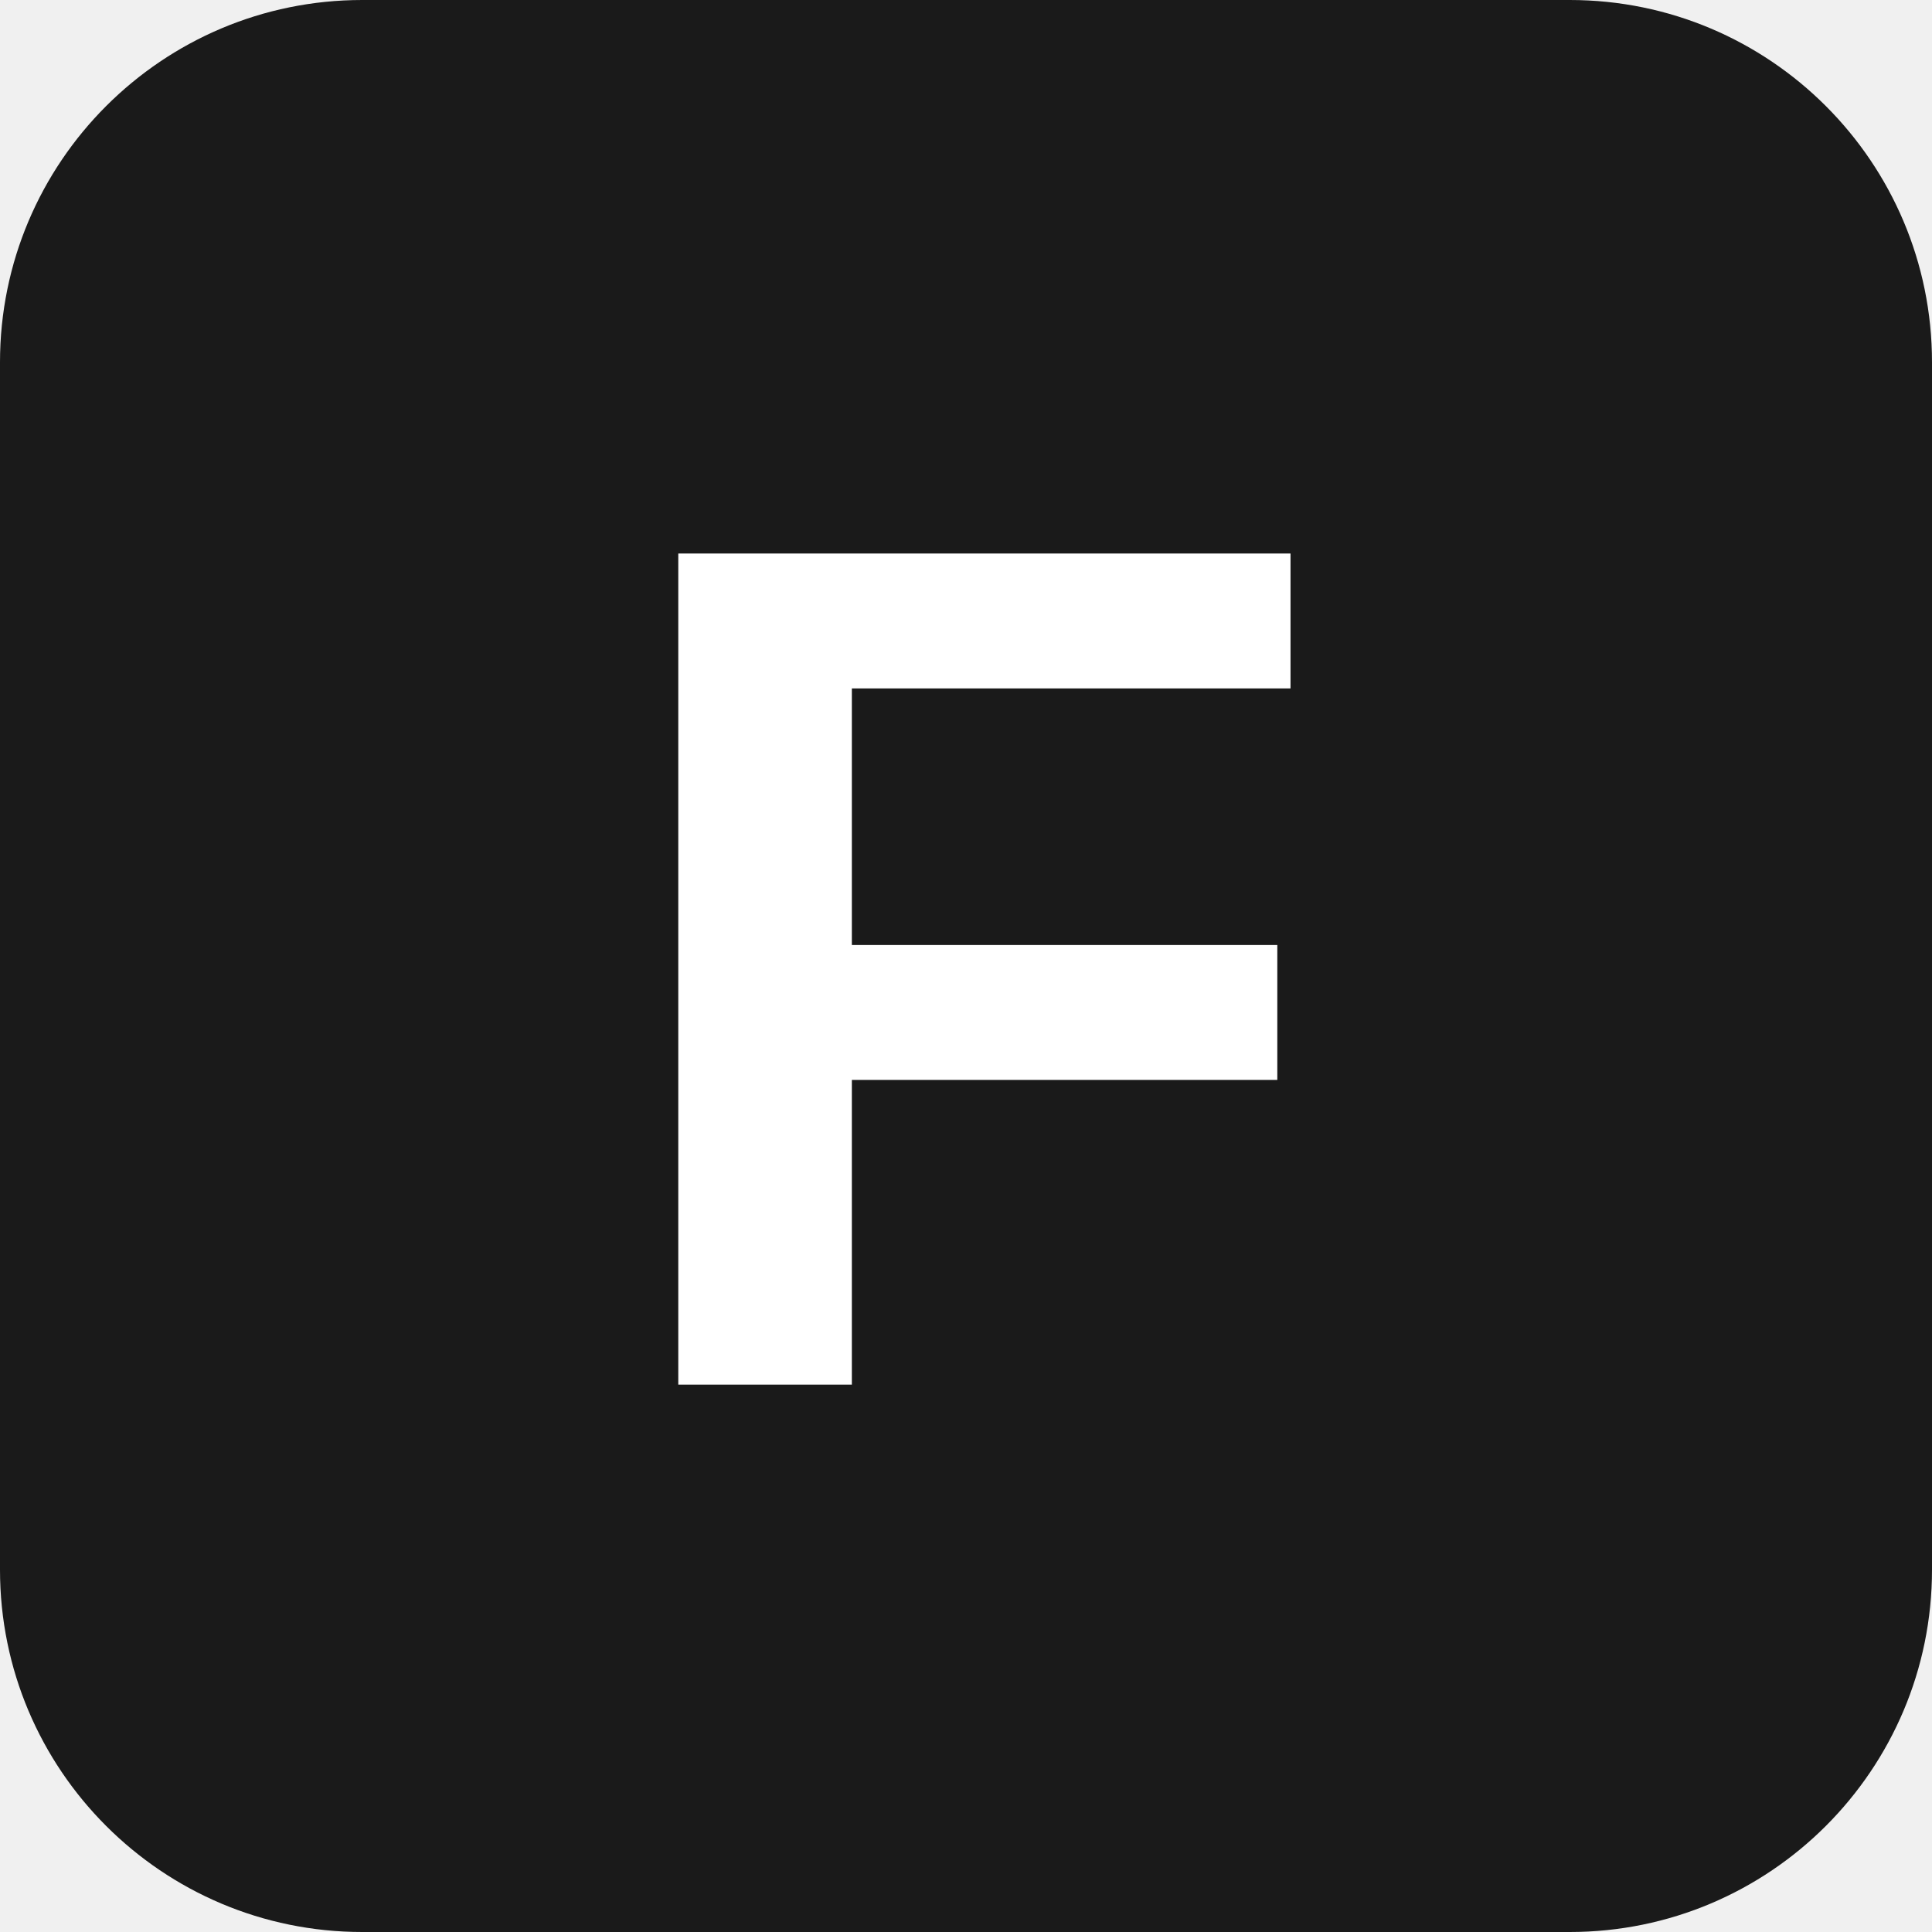
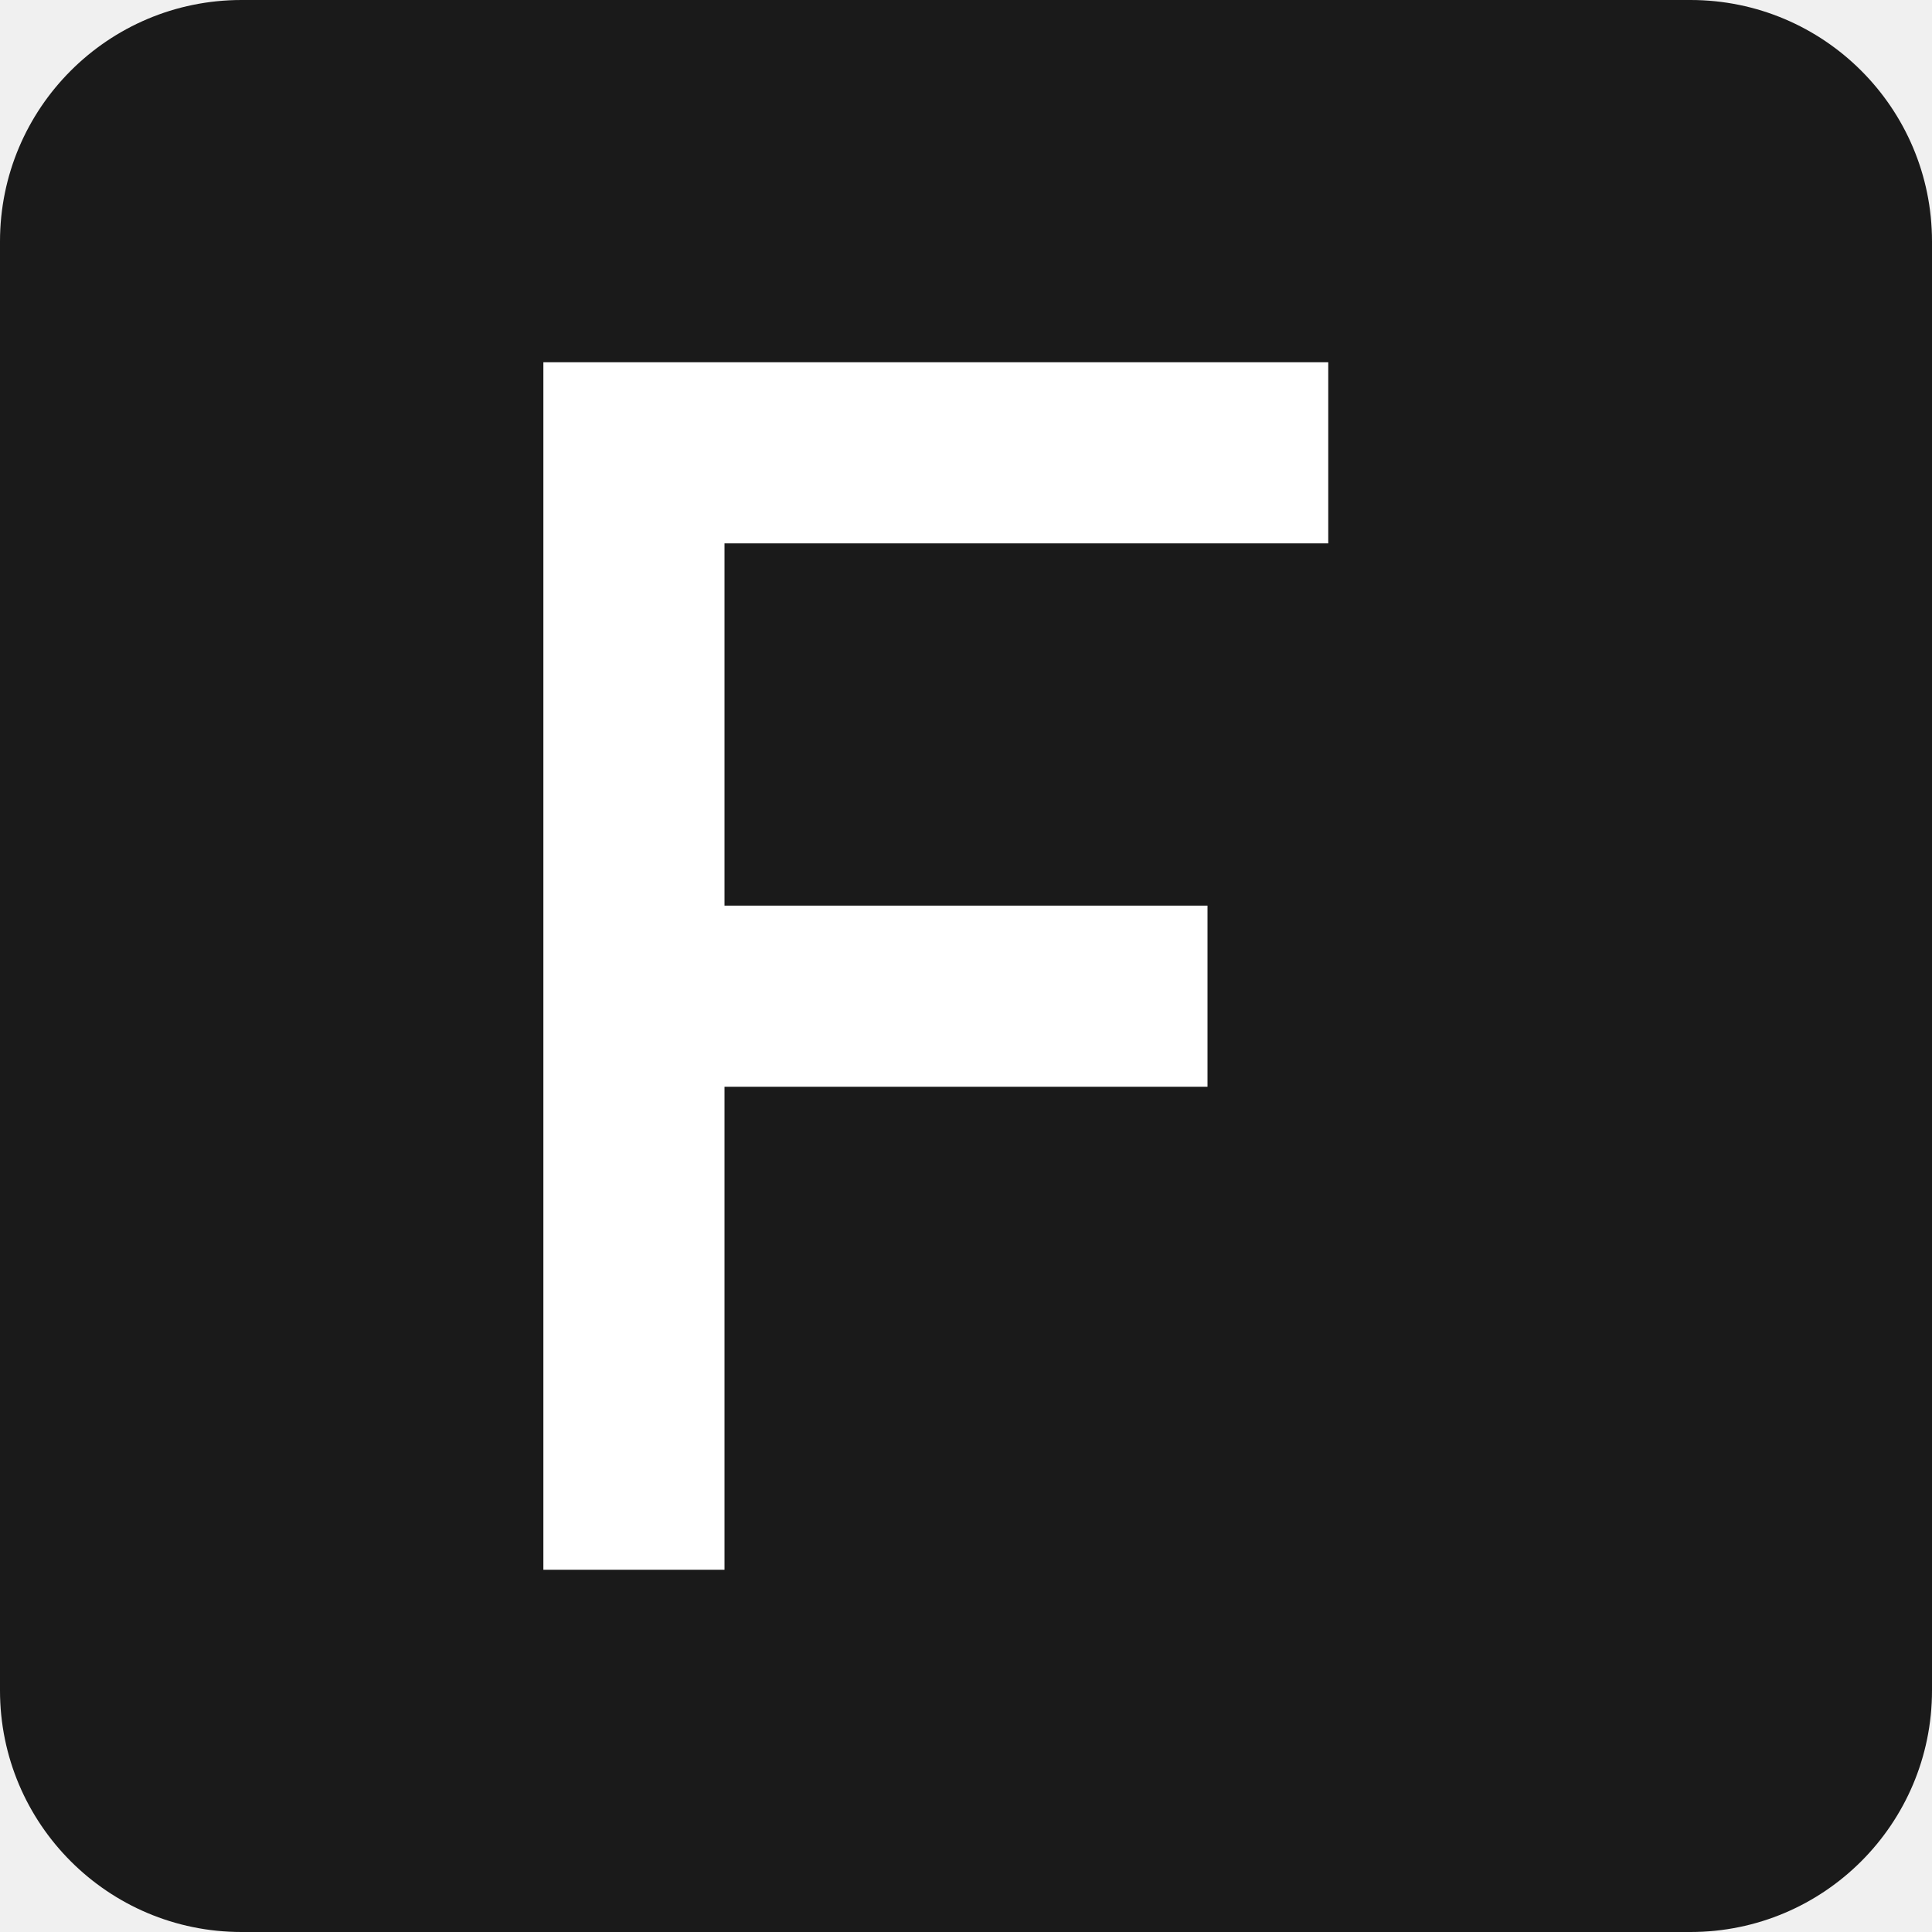
<svg xmlns="http://www.w3.org/2000/svg" viewBox="0 0 32 32">
-   <rect width="32" height="32" fill="#1a1a1a" rx="6" />
-   <text x="50%" y="50%" font-family="Arial, sans-serif" font-size="20" font-weight="bold" fill="#ffffff" text-anchor="middle" dominant-baseline="central">F</text>
+   <rect width="32" height="32" fill="#1a1a1a" rx="4" />
+   <path d="M 9 6 L 9 26 L 12 26 L 12 18 L 20 18 L 20 15 L 12 15 L 12 9 L 22 9 L 22 6 L 9 6 Z" fill="#ffffff" />
</svg>
